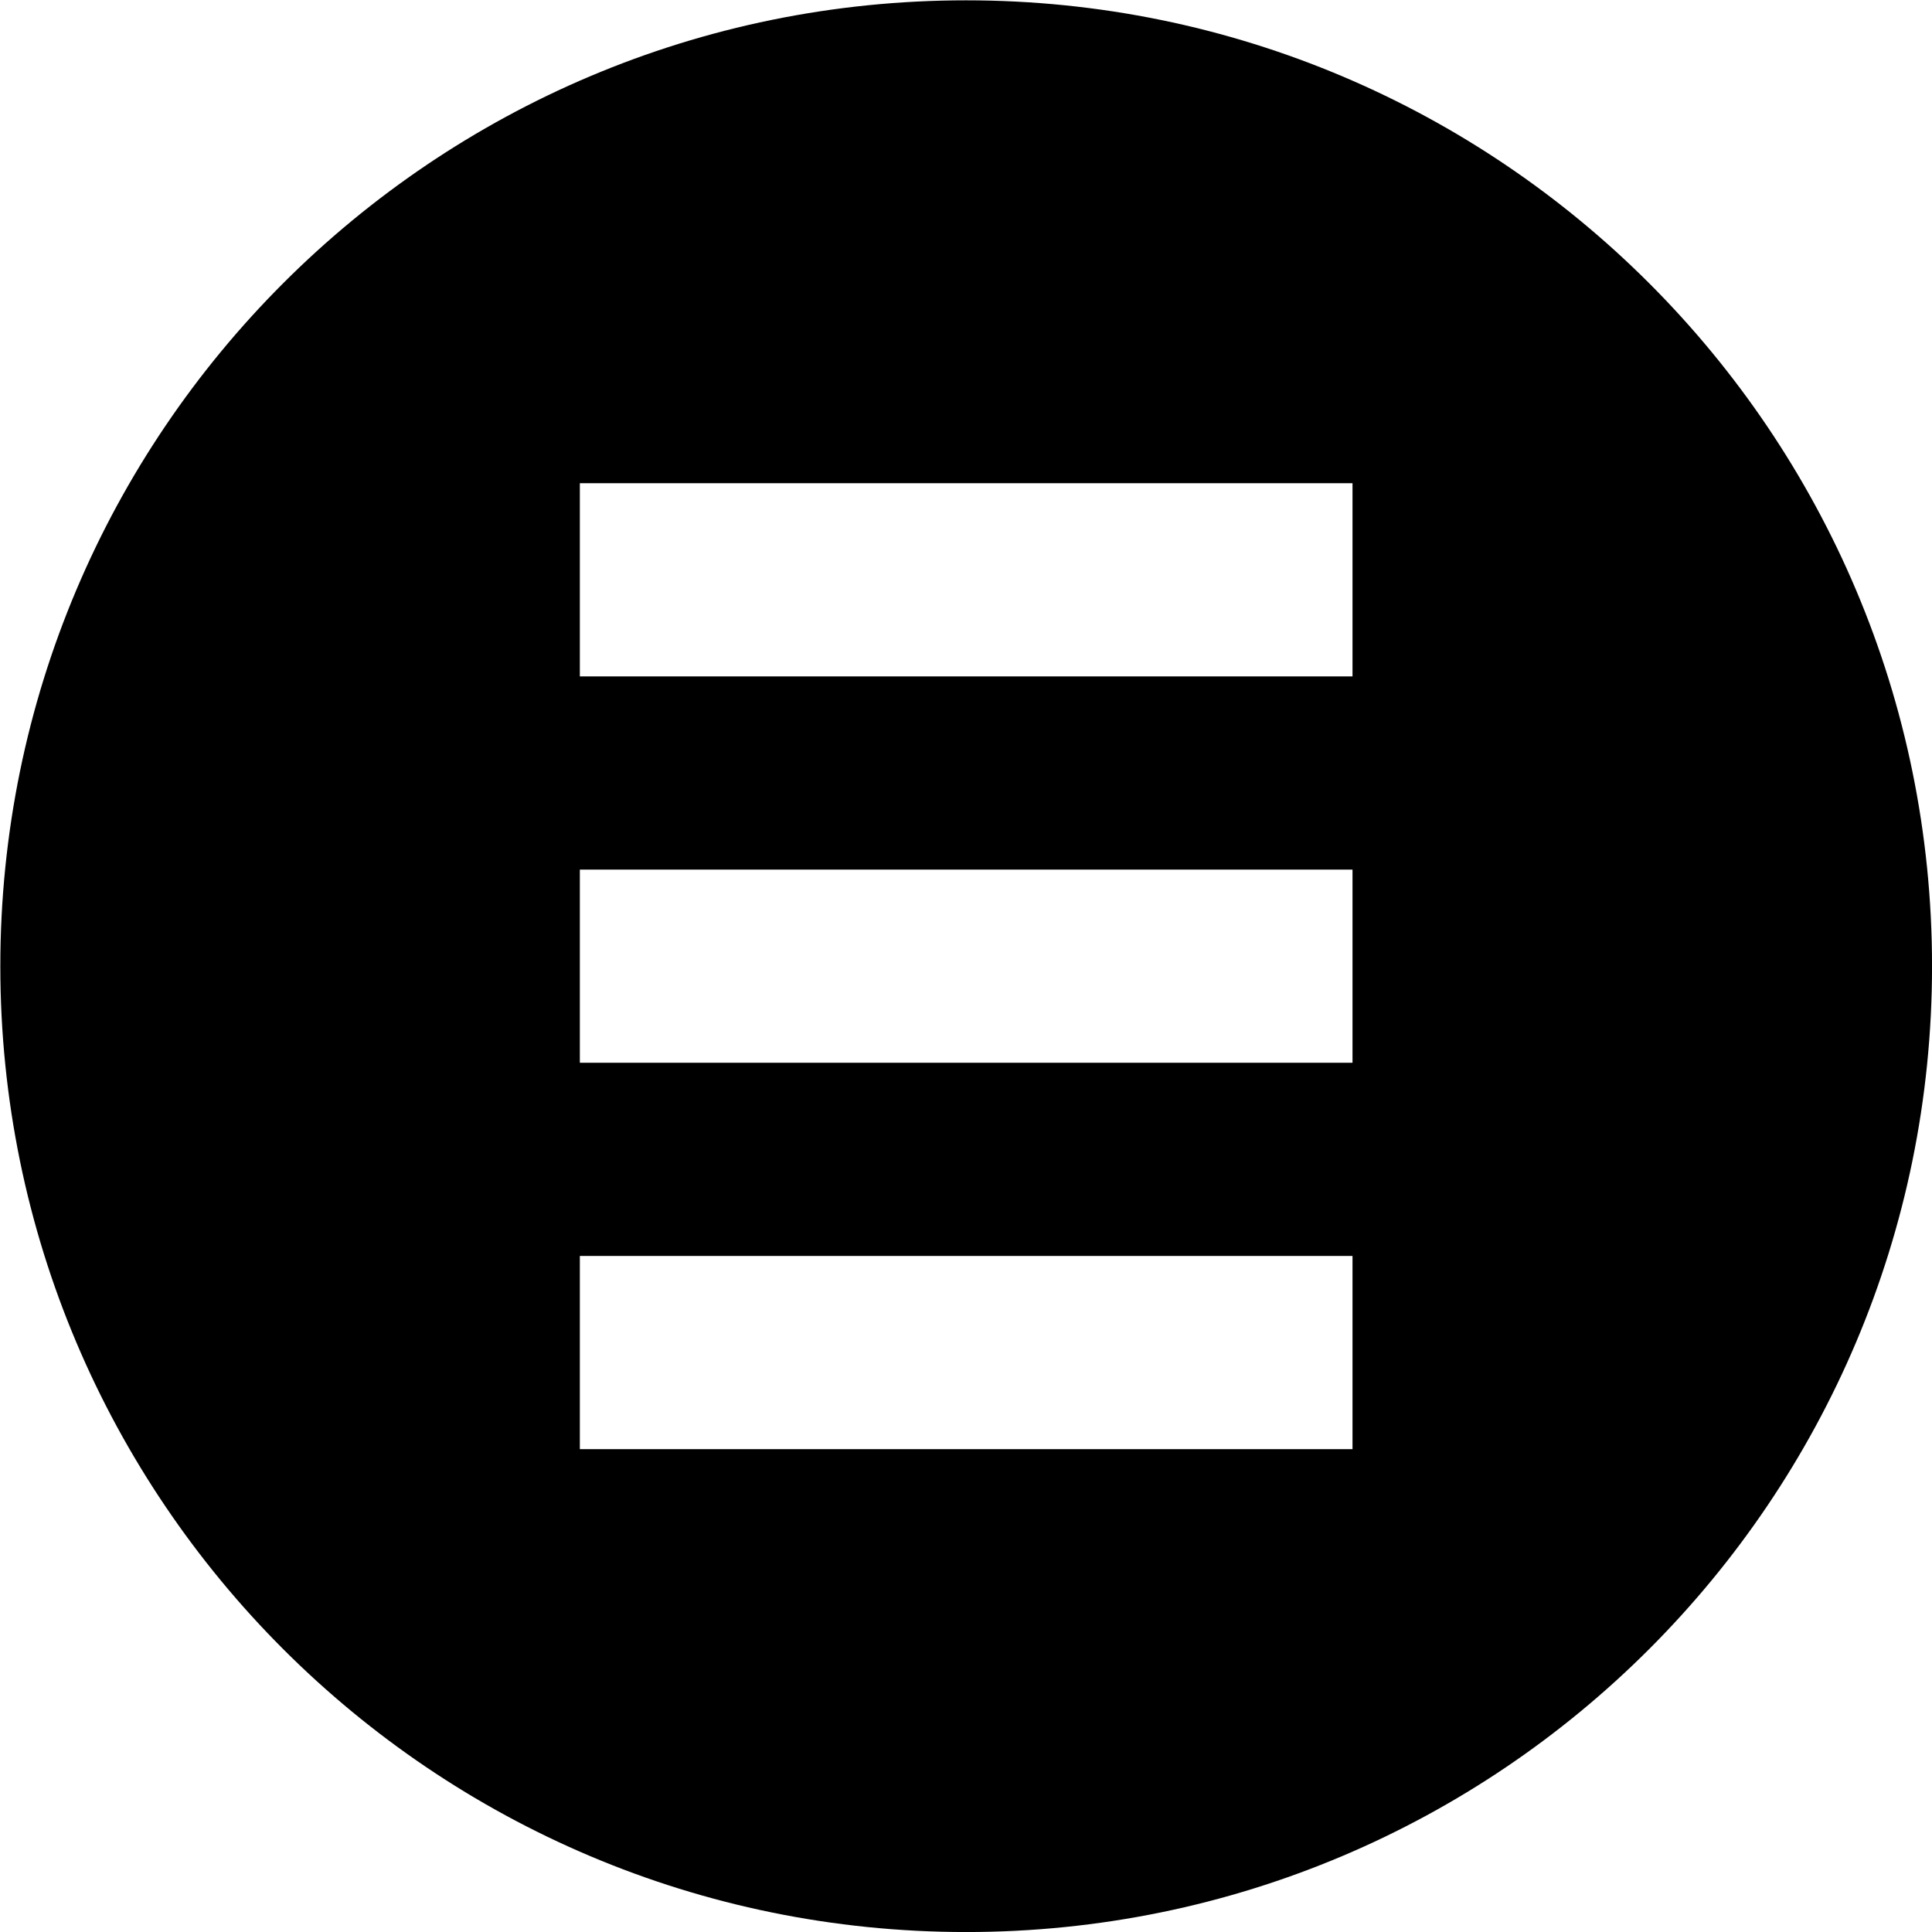
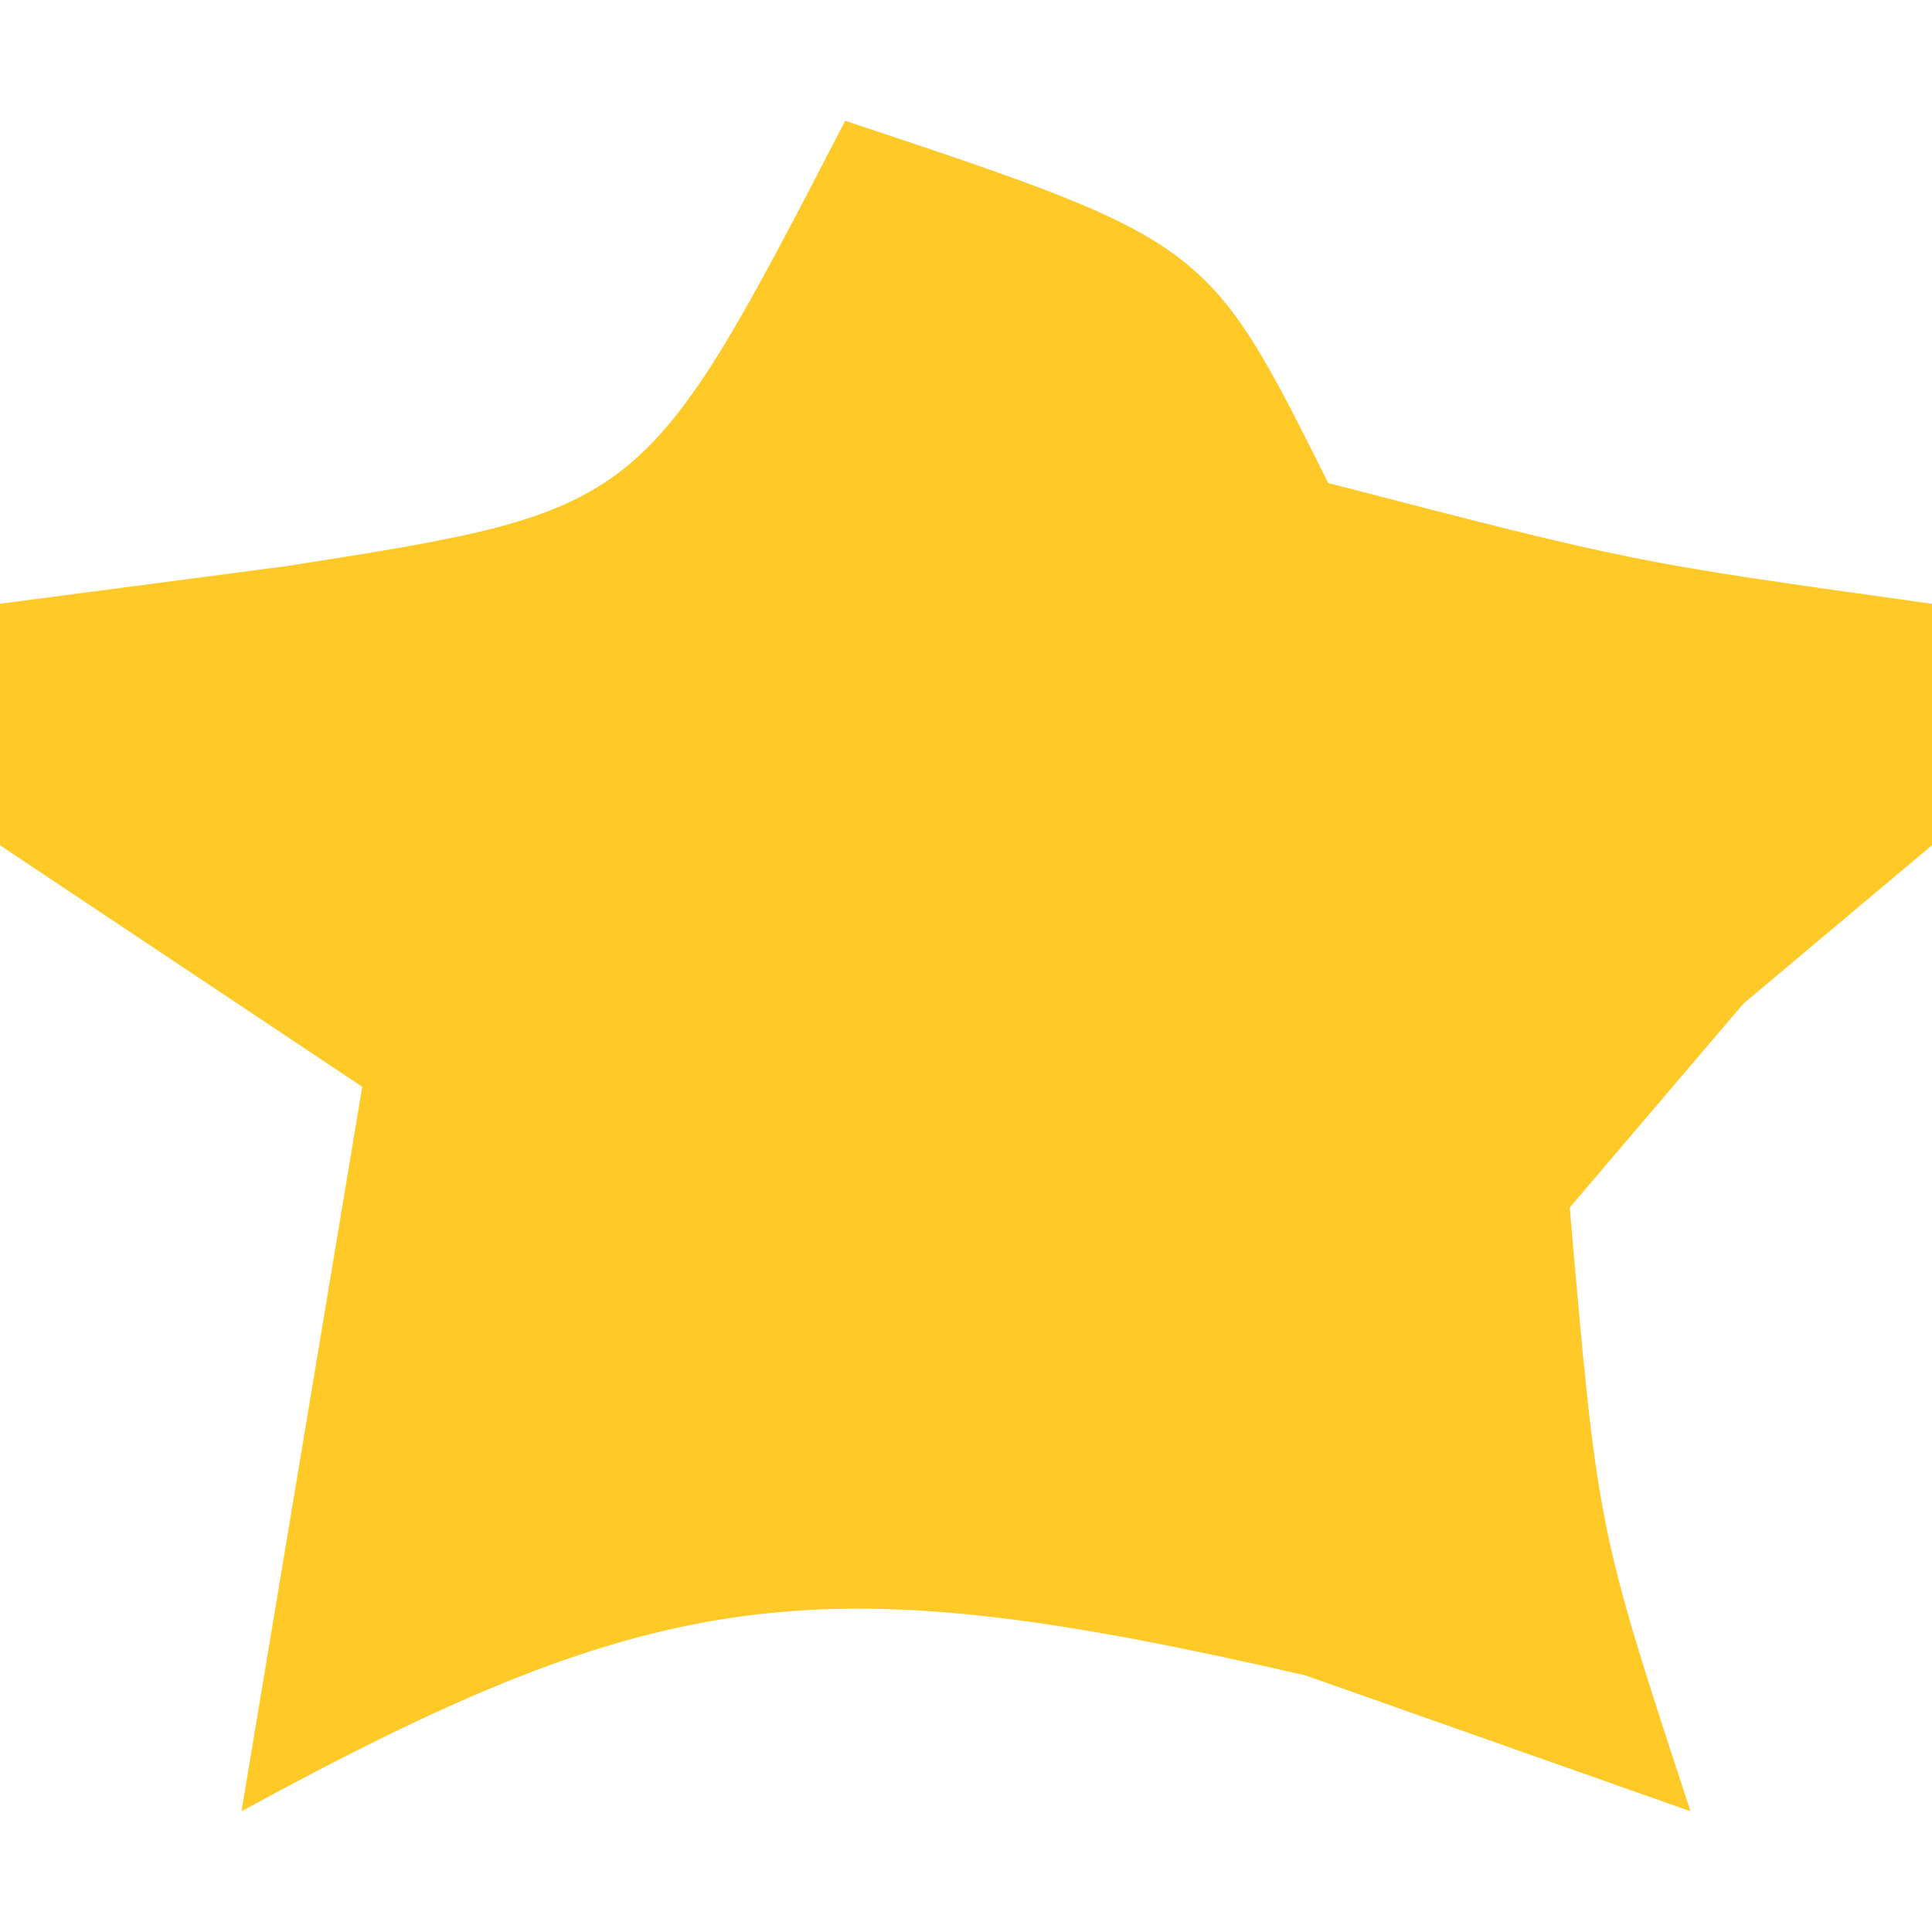
- <svg xmlns="http://www.w3.org/2000/svg" version="1.1" viewBox="10.65 10.65 106.68 106.68">
-   <g id="surface1">
-     <path style=" stroke:none;fill-rule:evenodd;fill:rgb(0%,0%,0%);fill-opacity:1;" d="M 117.332 64 C 117.332 93.453 93.453 117.332 64 117.332 C 34.543 117.332 10.668 93.453 10.668 64 C 10.668 34.543 34.543 10.668 64 10.668 C 93.453 10.668 117.332 34.543 117.332 64 Z M 85.332 48 L 85.332 37.332 L 42.668 37.332 L 42.668 48 Z M 42.668 90.668 L 42.668 80 L 85.332 80 L 85.332 90.668 Z M 85.332 58.668 L 42.668 58.668 L 42.668 69.332 L 85.332 69.332 Z M 85.332 58.668 " />
-   </g>
+ <svg xmlns="http://www.w3.org/2000/svg" version="1.1" width="16" height="16">
+   <path d="M0 0 C3 1 3 1 4 3 C6.527 3.656 6.527 3.656 9 4 C9 4.66 9 5.32 9 6 C8.484 6.433 7.969 6.866 7.438 7.312 C6.726 8.148 6.726 8.148 6 9 C6.23 11.655 6.23 11.655 7 14 C5.948 13.629 4.896 13.258 3.812 12.875 C-0.186 11.957 -1.491 12.086 -5 14 C-4.67 12.02 -4.34 10.04 -4 8 C-4.99 7.34 -5.98 6.68 -7 6 C-7 5.34 -7 4.68 -7 4 C-5.824 3.845 -5.824 3.845 -4.625 3.688 C-1.67 3.224 -1.67 3.224 0 0 Z " fill="#FFC927" transform="translate(7,1)" />
</svg>
